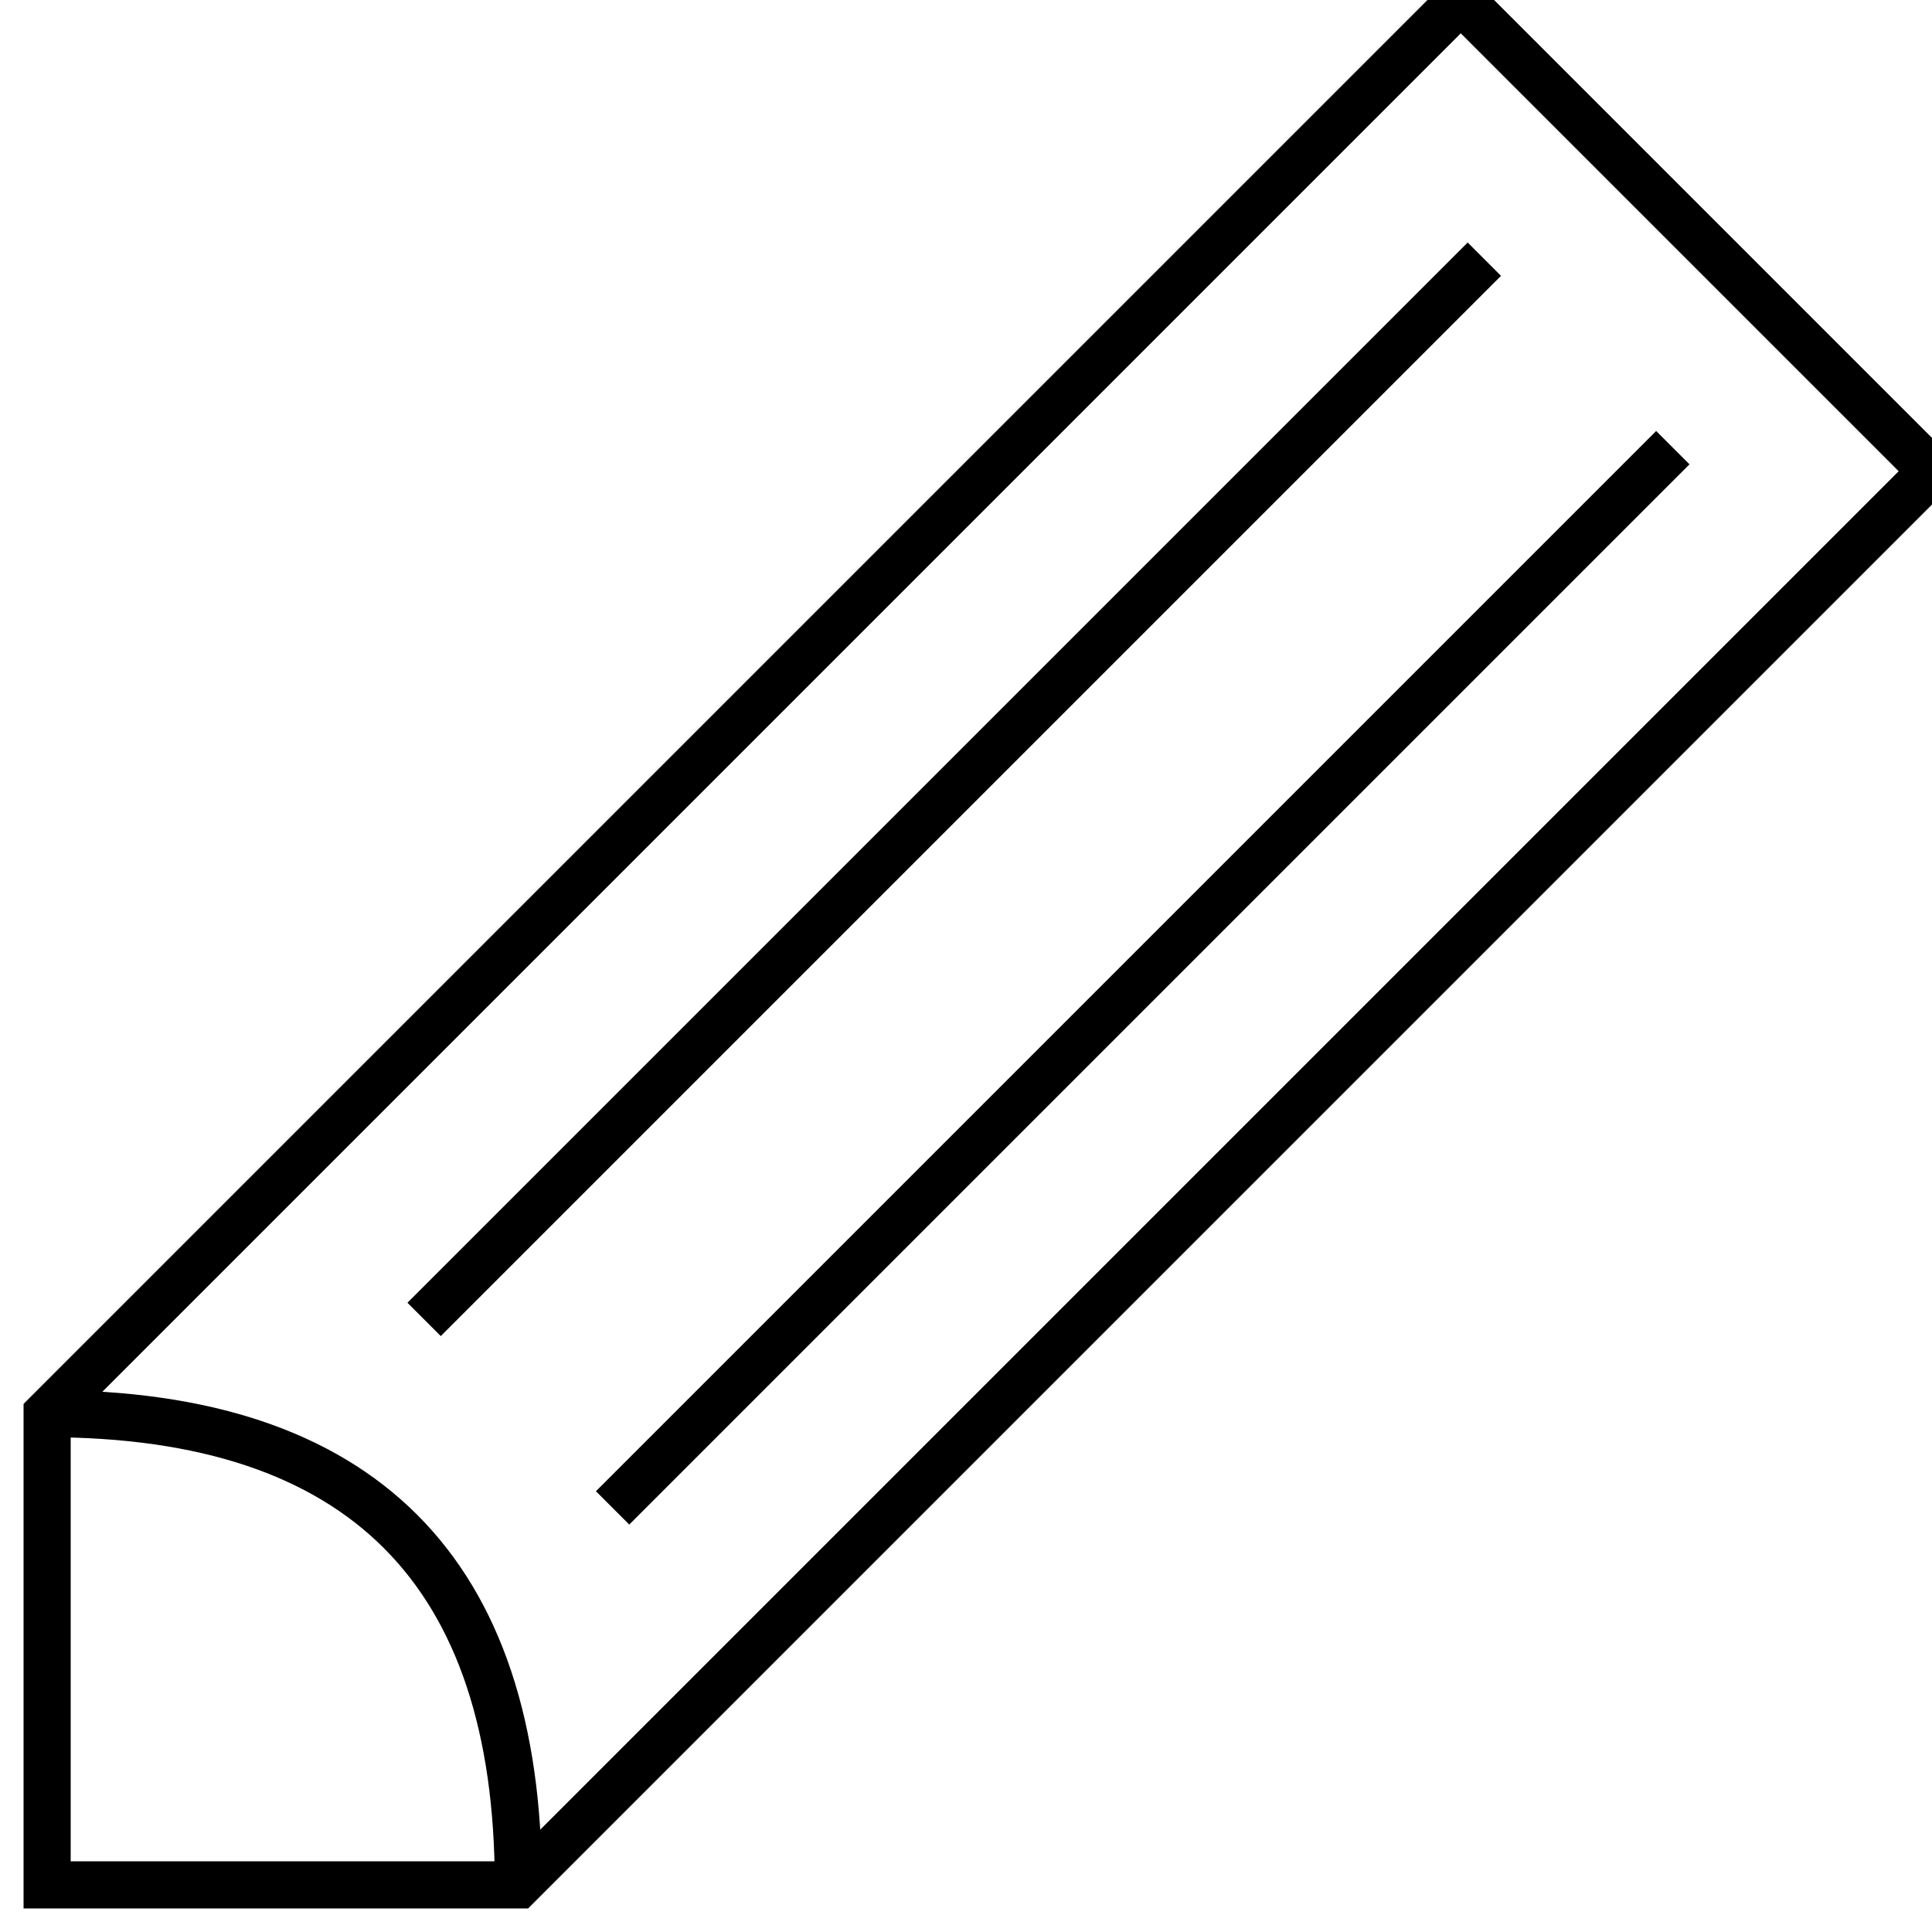
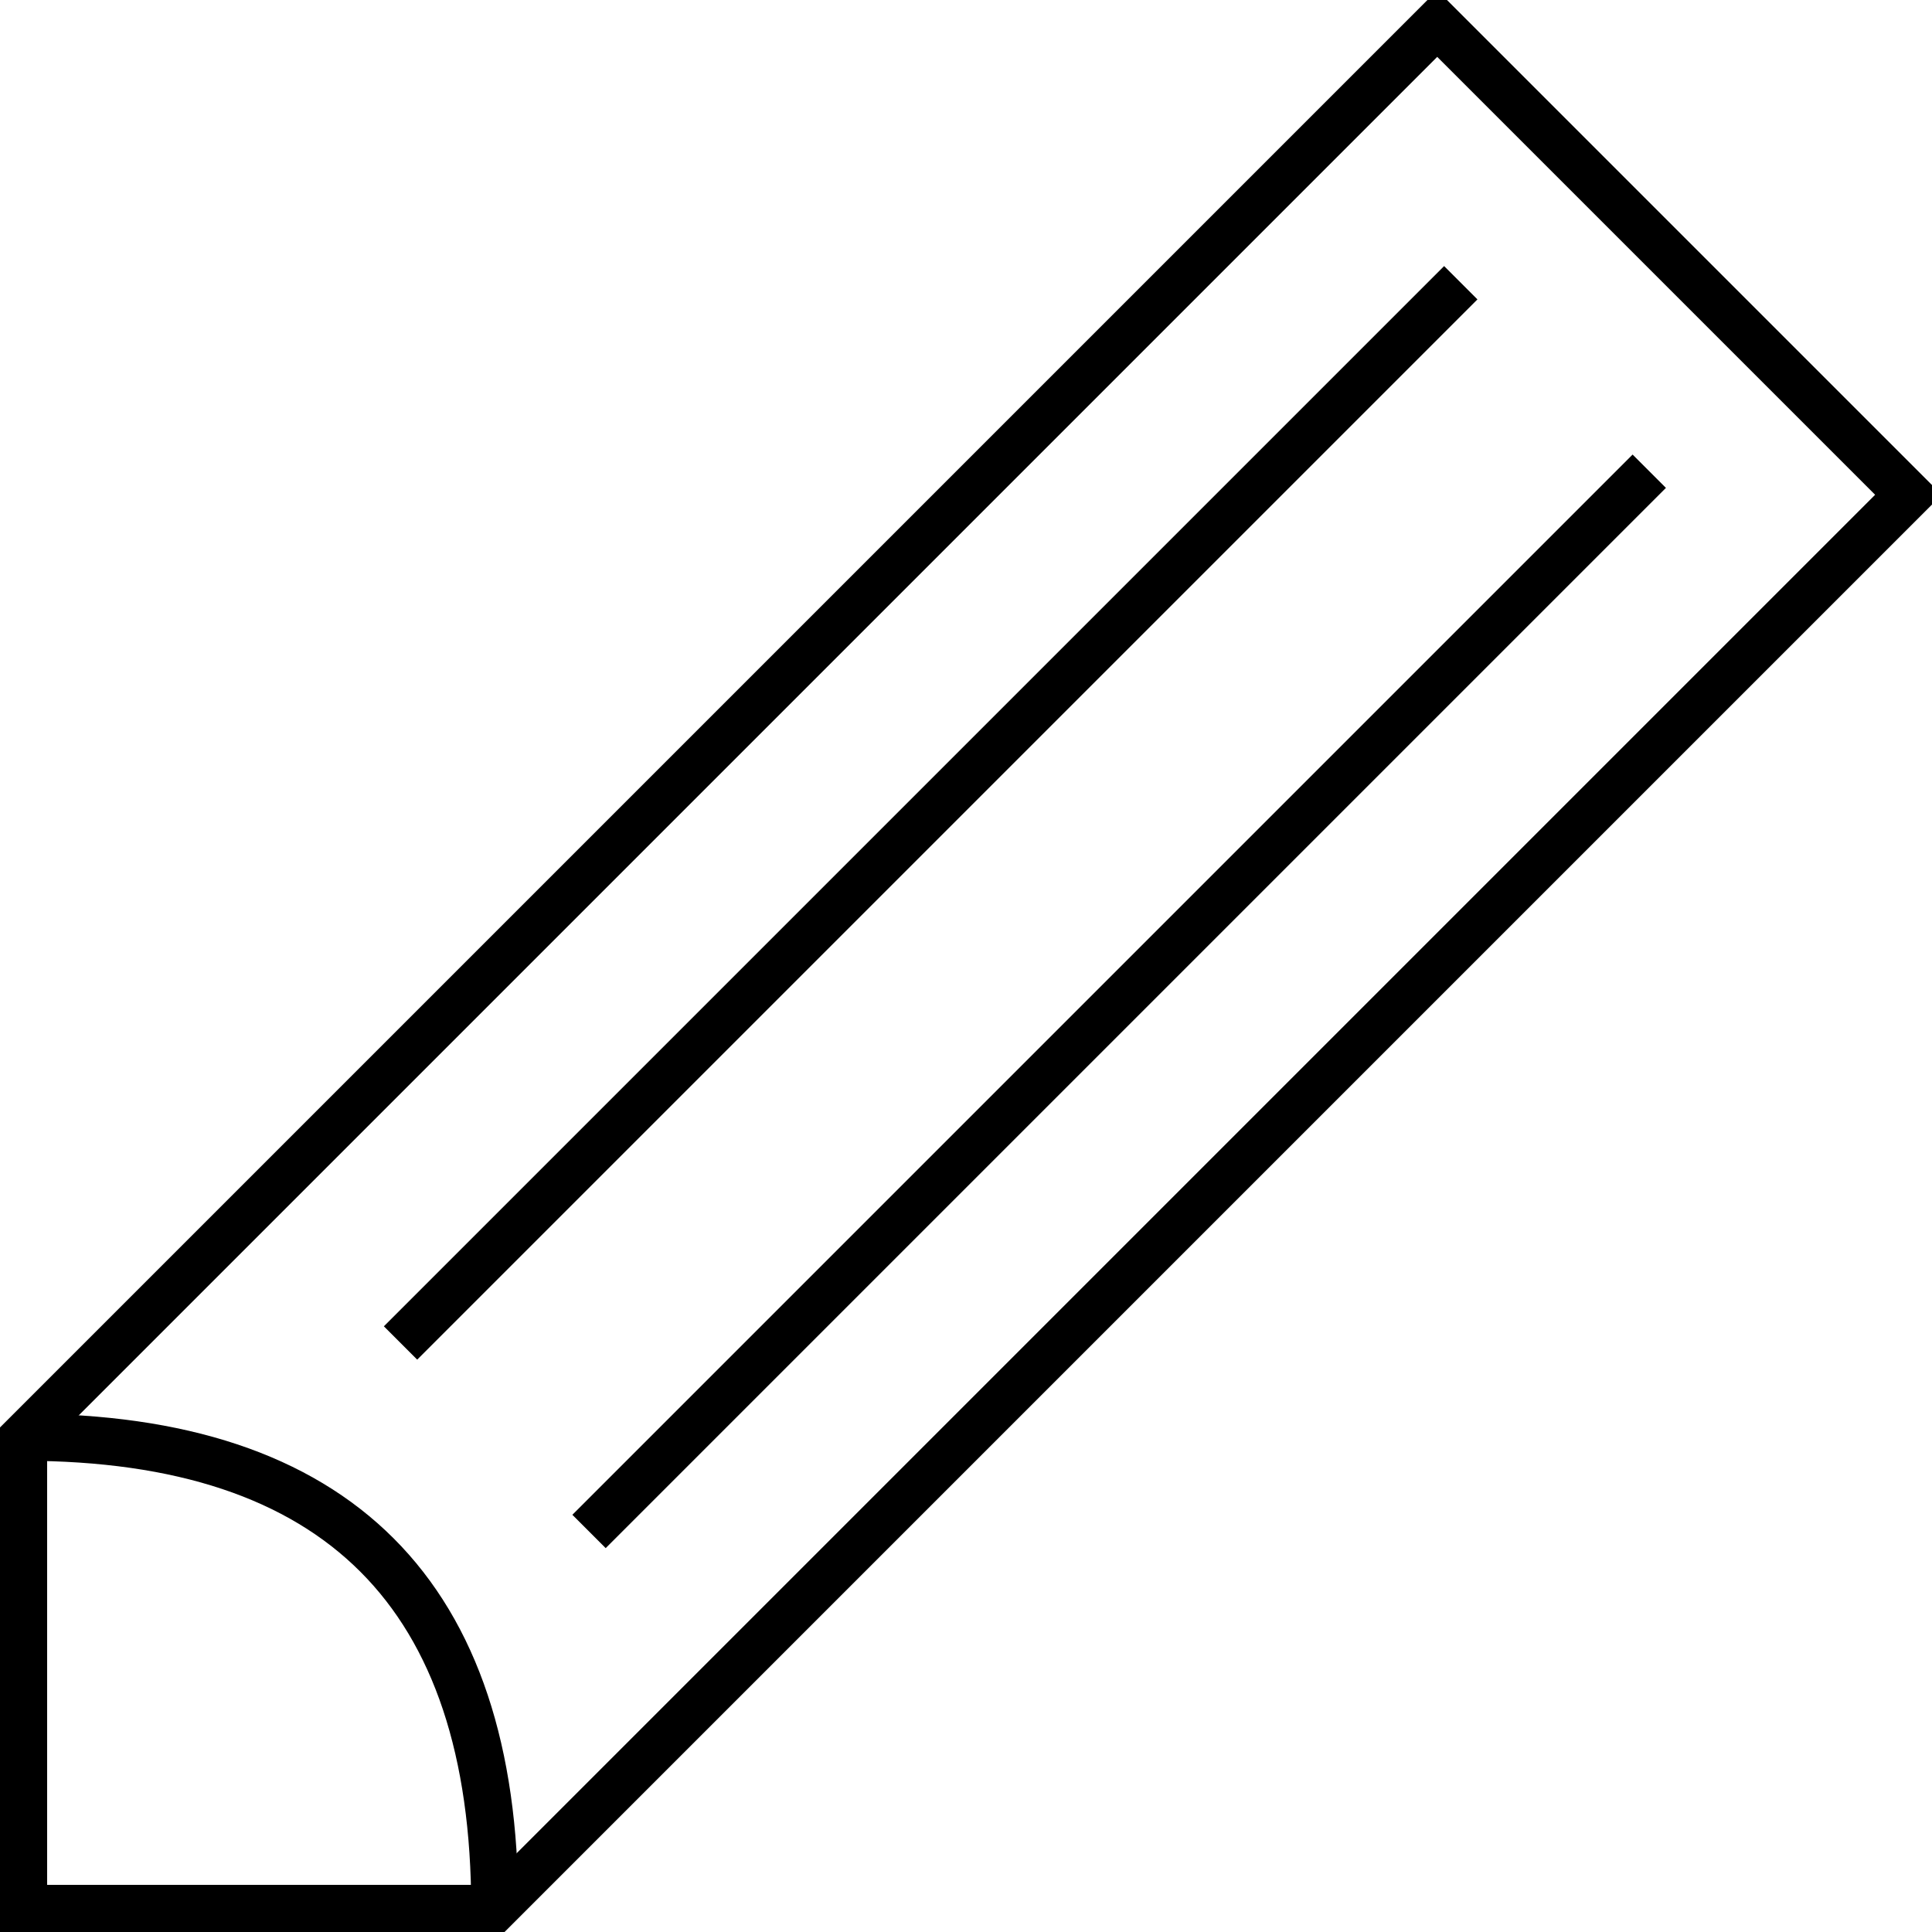
<svg xmlns="http://www.w3.org/2000/svg" class="circle-plus" viewBox="0 0 4.1 4.1">
  <g transform="translate(0,4.1) scale(1,-1)">
-     <g transform="translate(0.1, 0.1)">
+     <g transform="translate(0.05, 0.05)">
      <g stroke="black" stroke-width="0.1" fill-opacity="0.0">
        <path d="M 0 1 m 3 3 l -3 -3 l 0 -1 l 1 0 l 3 3 Z" />
        <path d="M 0 1 Q 1 1 1 0" />
        <path d="M 1 1 m 0.2 -0.2 l 2.25 2.25" />
        <path d="M 1 1 m -0.2 0.2 l 2.25 2.25" />
      </g>
    </g>
  </g>
</svg>
